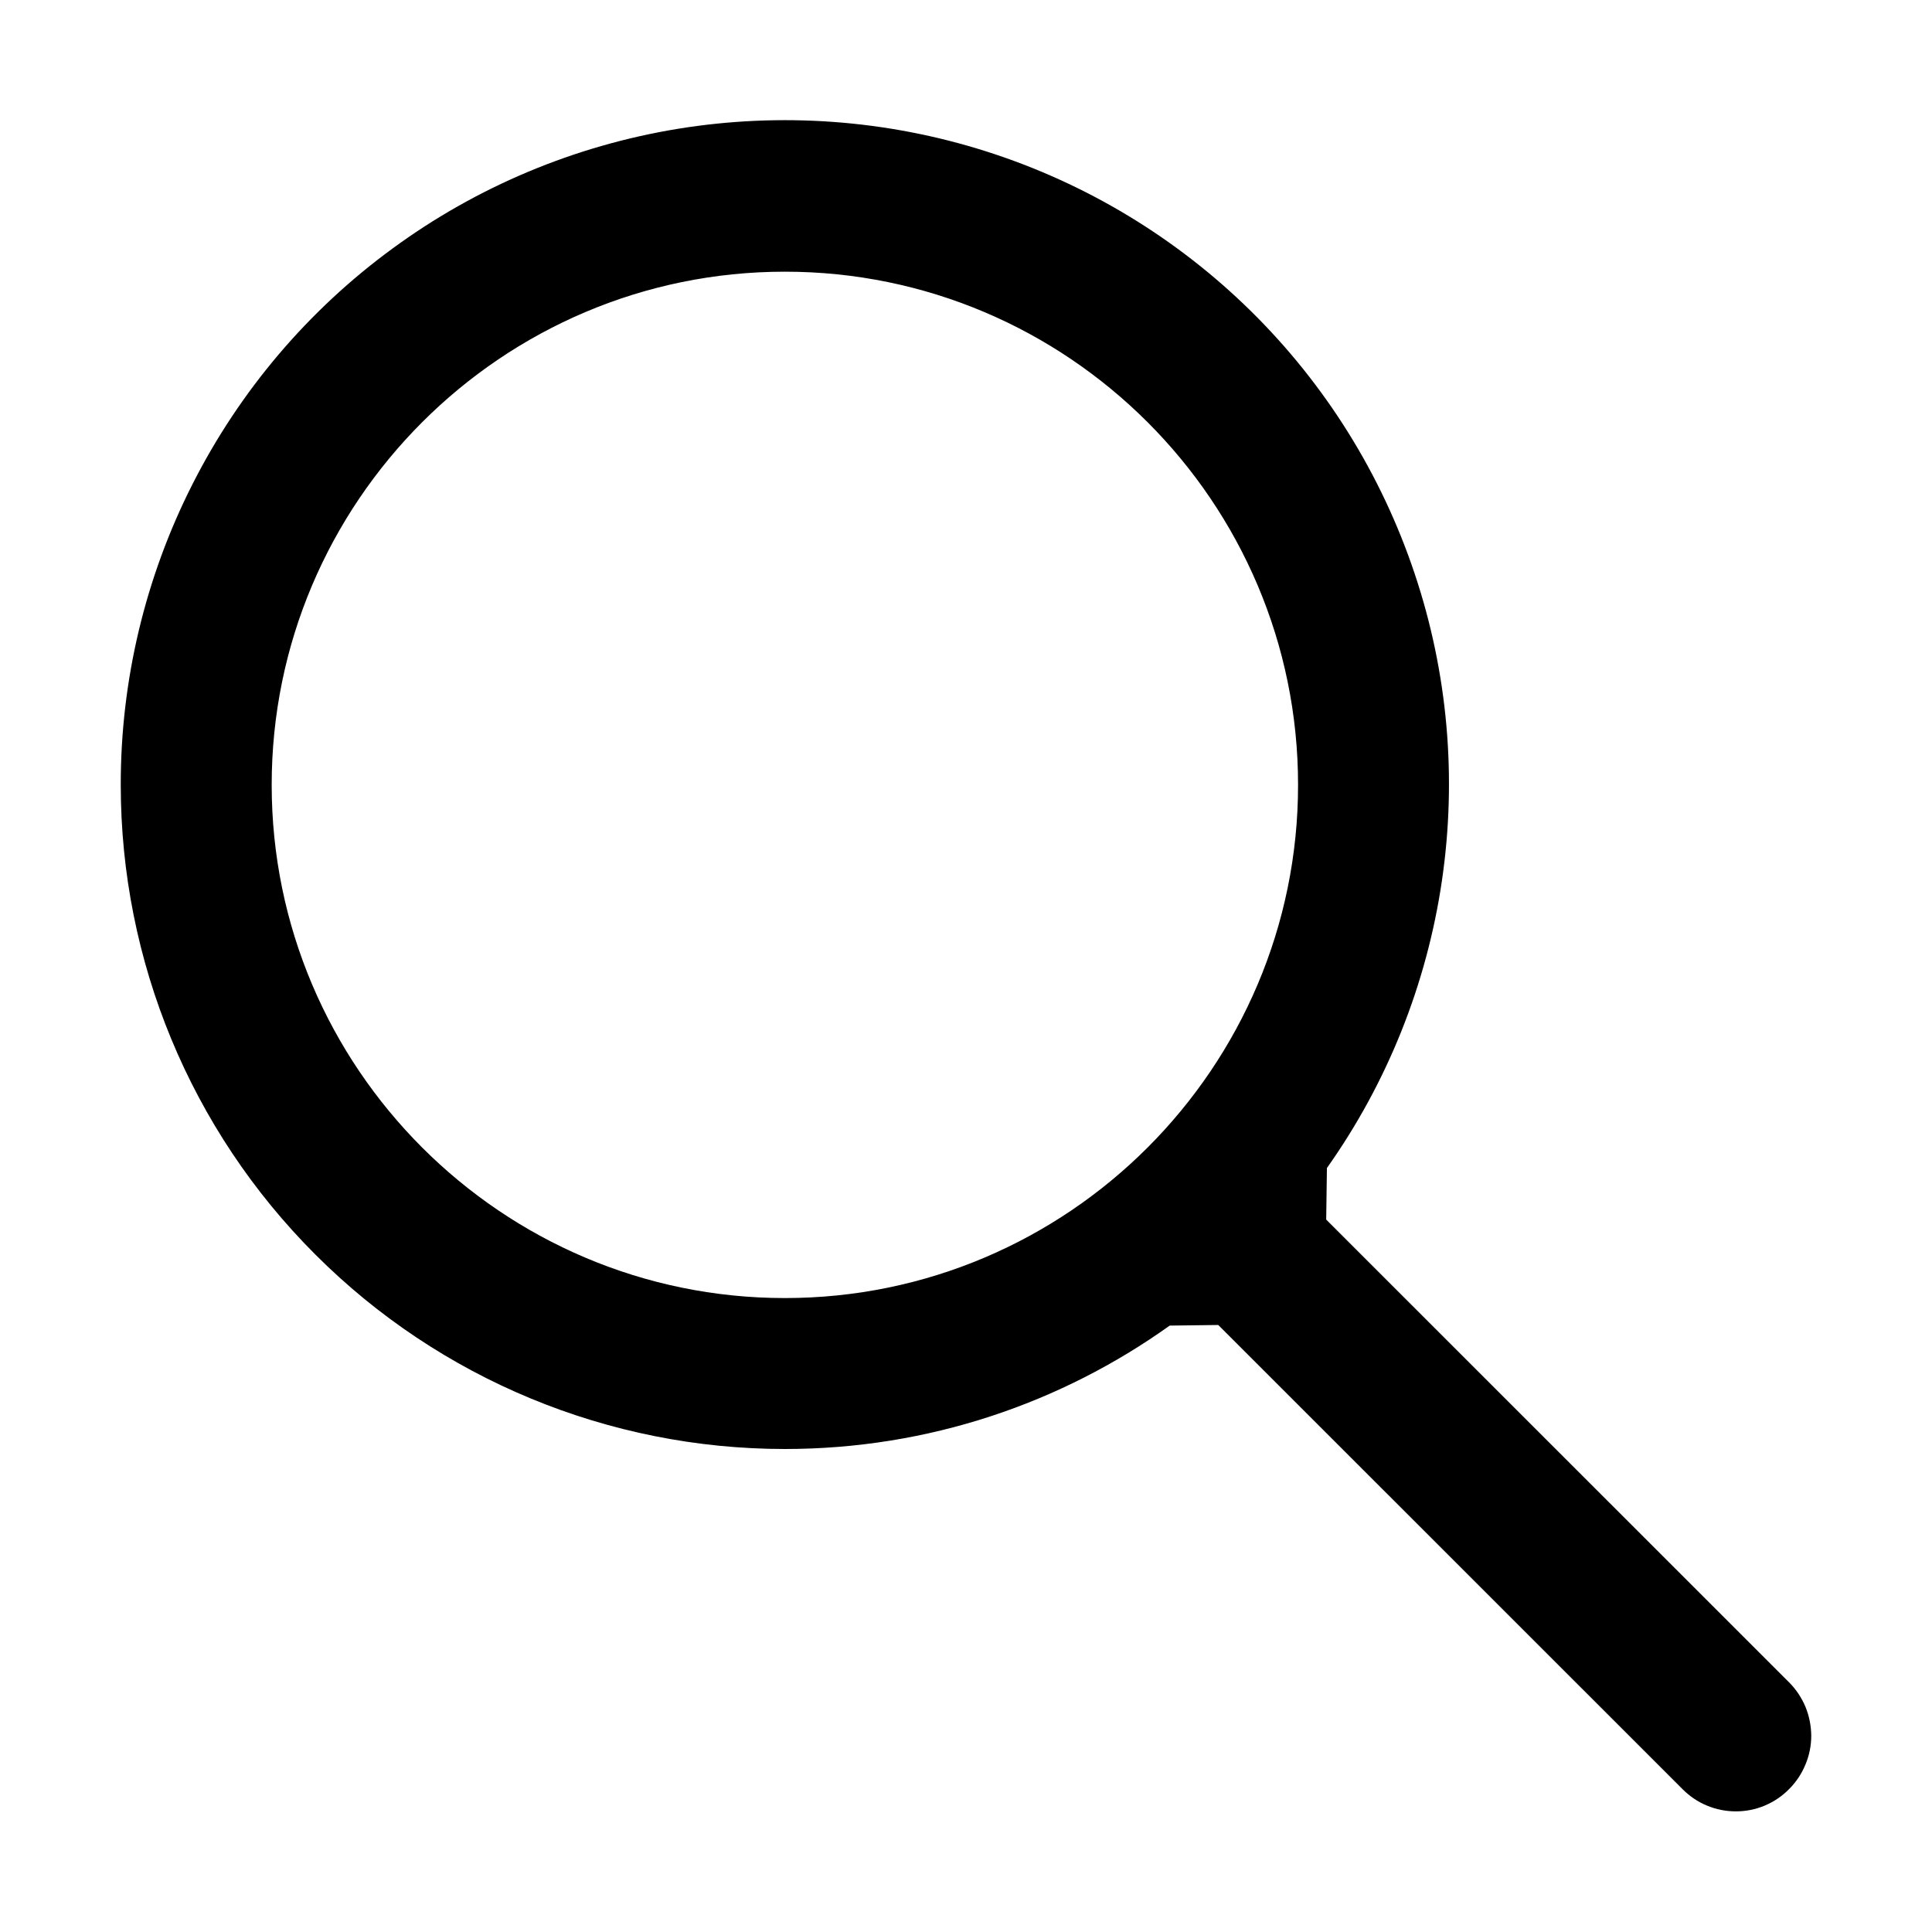
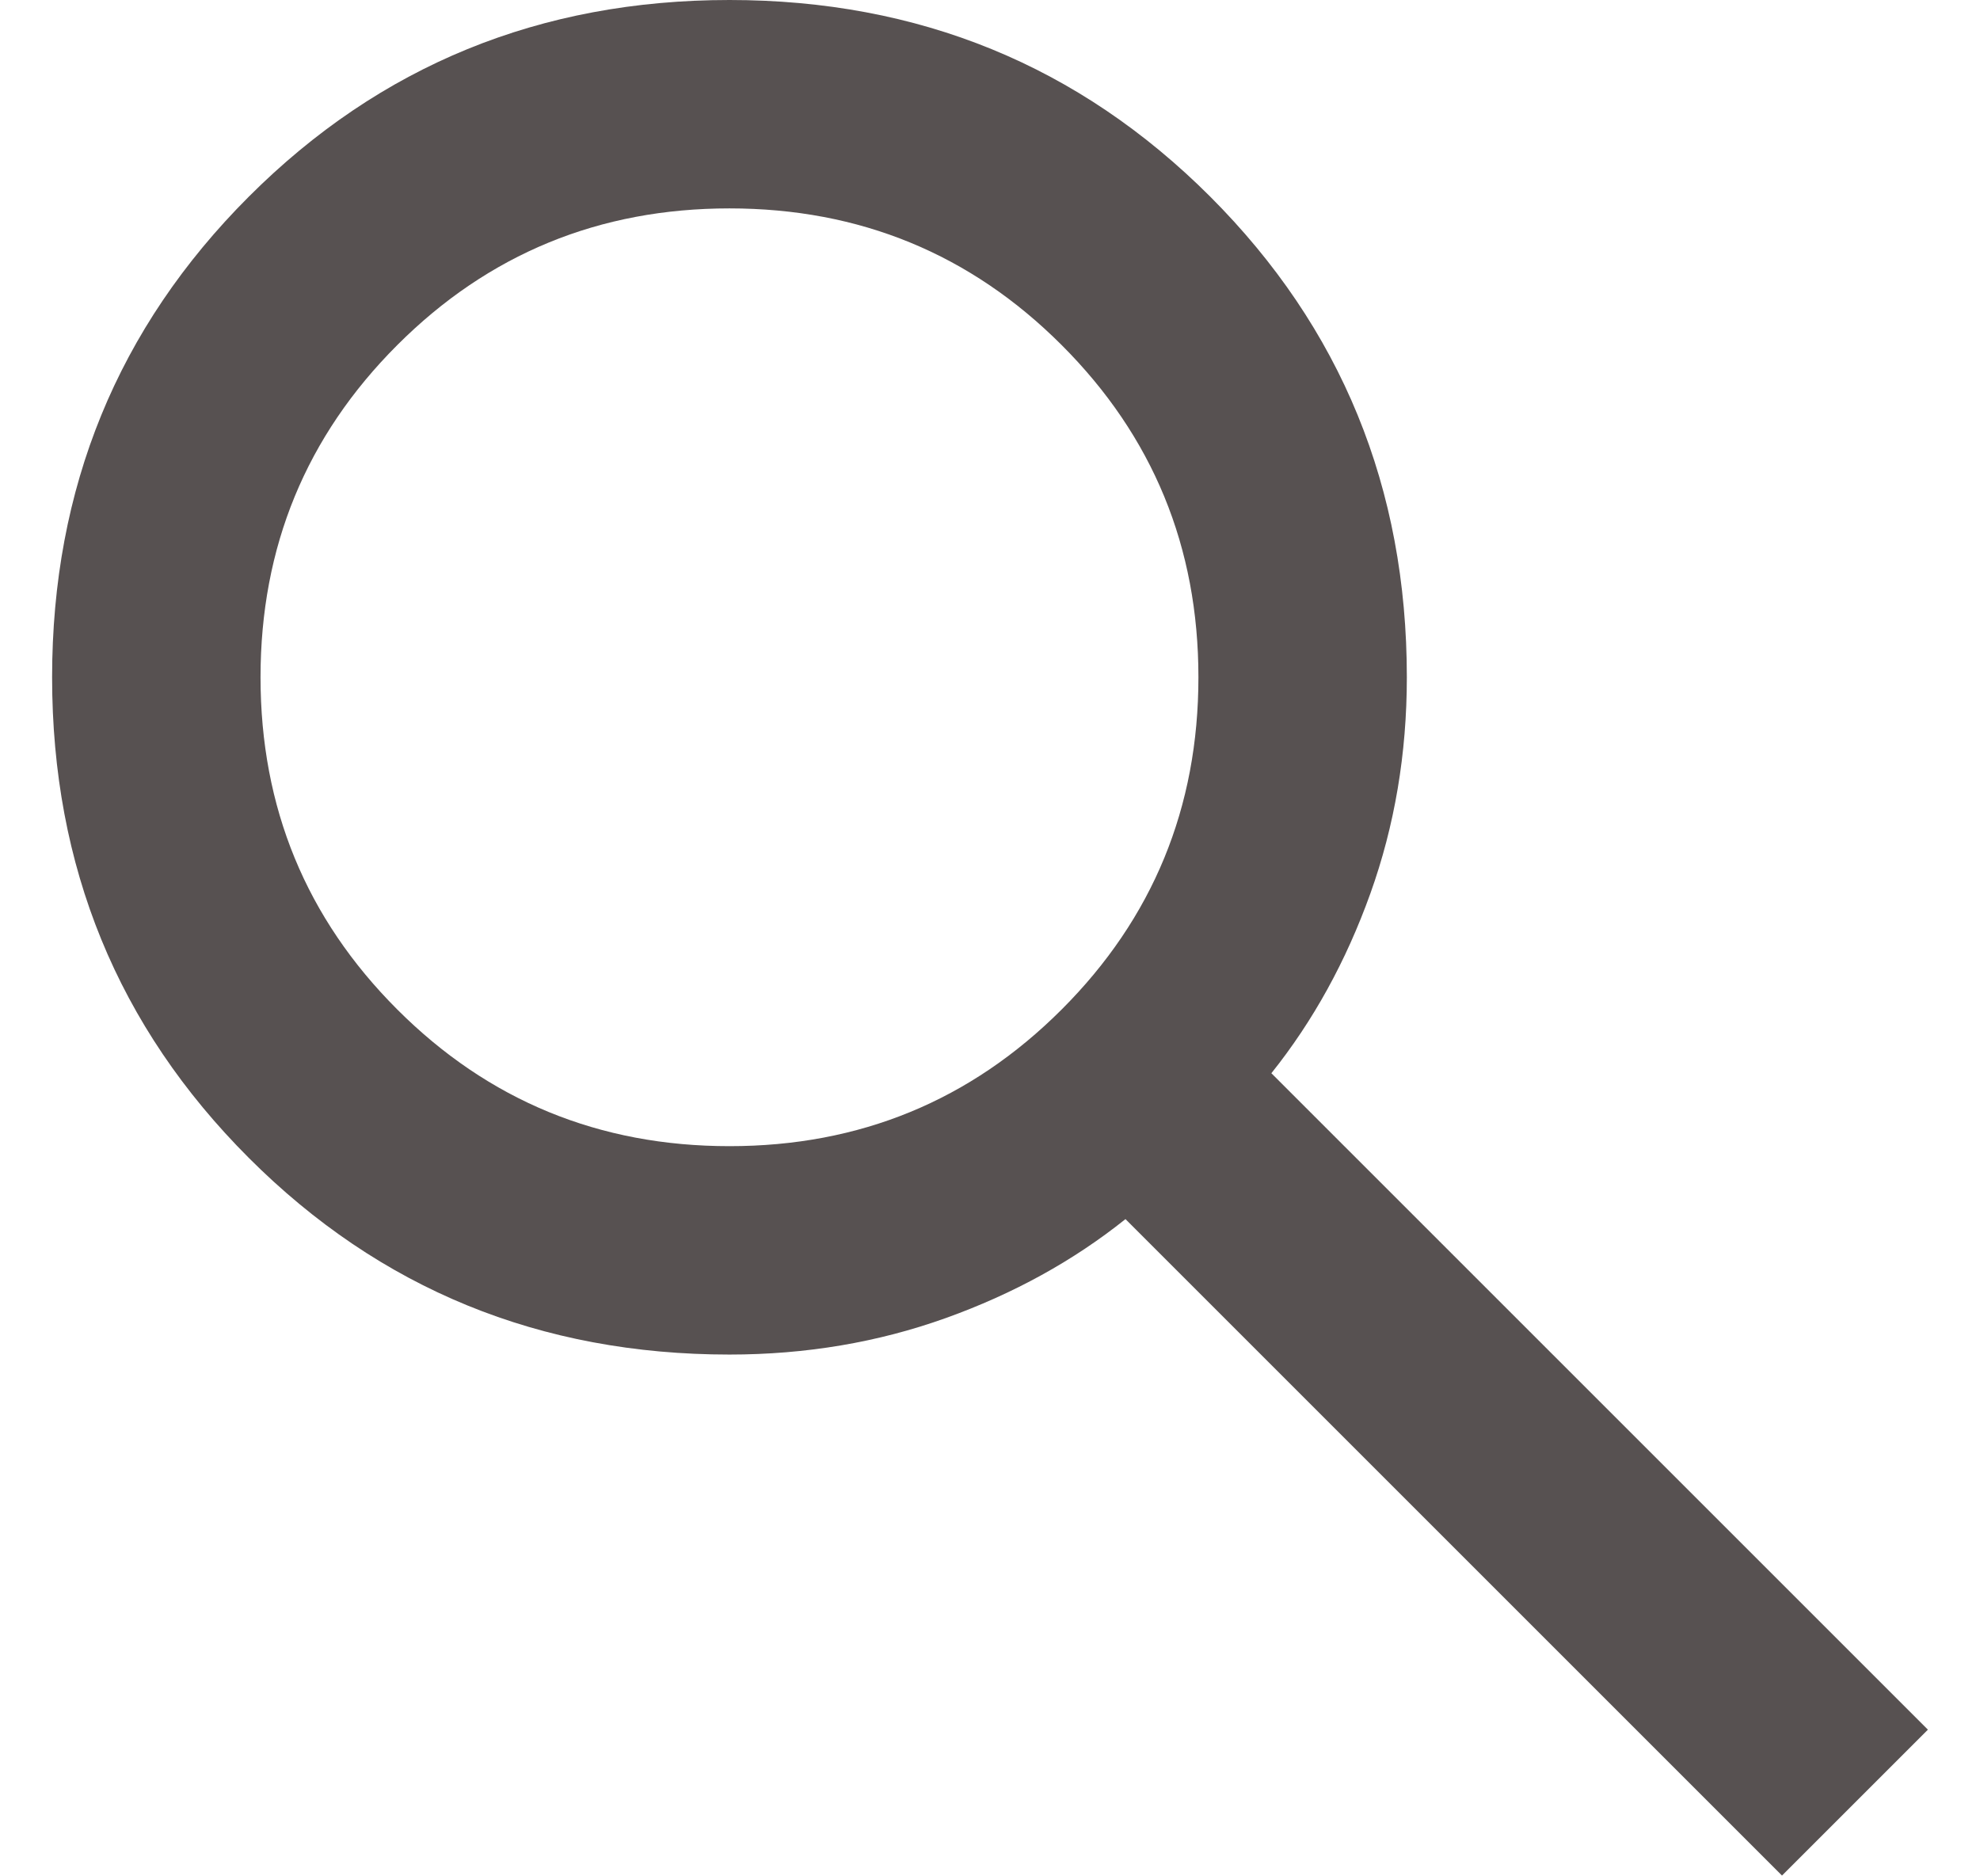
- <svg xmlns="http://www.w3.org/2000/svg" width="16" height="16" viewBox="0 0 16 16" fill="none">
-   <path d="M10.089 10.973L13.934 14.817C13.992 14.875 14.06 14.922 14.136 14.953C14.212 14.985 14.294 15.001 14.376 15.001C14.458 15.001 14.539 14.985 14.615 14.953C14.691 14.921 14.759 14.875 14.817 14.816C14.875 14.758 14.921 14.689 14.952 14.613C14.984 14.537 15 14.456 15 14.374C14.999 14.292 14.983 14.21 14.952 14.135C14.92 14.059 14.874 13.99 14.816 13.932L10.983 10.1L10.989 9.673C11.489 8.967 11.815 8.152 11.941 7.296C12.067 6.44 11.99 5.567 11.714 4.746C11.439 3.926 10.975 3.182 10.358 2.575C9.741 1.968 8.99 1.515 8.165 1.253C7.34 0.991 6.466 0.928 5.612 1.067C4.758 1.207 3.949 1.546 3.251 2.058C2.552 2.569 1.985 3.238 1.594 4.01C1.203 4.781 0.999 5.635 1 6.5C1 7.959 1.579 9.358 2.611 10.389C3.642 11.421 5.041 12 6.5 12C7.689 12 8.788 11.62 9.687 10.978L10.089 10.973V10.973ZM6.5 10.75C4.157 10.75 2.25 8.843 2.25 6.5C2.25 4.157 4.157 2.25 6.5 2.25C8.843 2.25 10.75 4.157 10.75 6.5C10.75 8.843 8.843 10.75 6.5 10.75Z" fill="black" />
+ <svg xmlns="http://www.w3.org/2000/svg" width="19" height="18" viewBox="0 0 19 18" fill="none">
+   <path d="M17.1 18L10.8 11.7C10.3 12.1 9.725 12.417 9.075 12.65C8.425 12.883 7.733 13 7 13C5.183 13 3.646 12.371 2.388 11.113C1.129 9.854 0.5 8.317 0.5 6.5C0.5 4.683 1.129 3.146 2.388 1.887C3.646 0.629 5.183 0 7 0C8.817 0 10.354 0.629 11.613 1.887C12.871 3.146 13.5 4.683 13.5 6.5C13.5 7.233 13.383 7.925 13.15 8.575C12.917 9.225 12.6 9.8 12.2 10.3L18.5 16.6L17.1 18ZM7 11C8.25 11 9.313 10.563 10.188 9.688C11.063 8.813 11.5 7.75 11.5 6.5C11.5 5.25 11.063 4.187 10.188 3.312C9.313 2.437 8.25 2 7 2C5.75 2 4.687 2.437 3.812 3.312C2.937 4.187 2.5 5.25 2.5 6.5C2.5 7.75 2.937 8.813 3.812 9.688C4.687 10.563 5.75 11 7 11Z" fill="#2E2626" fill-opacity="0.8" />
</svg>
